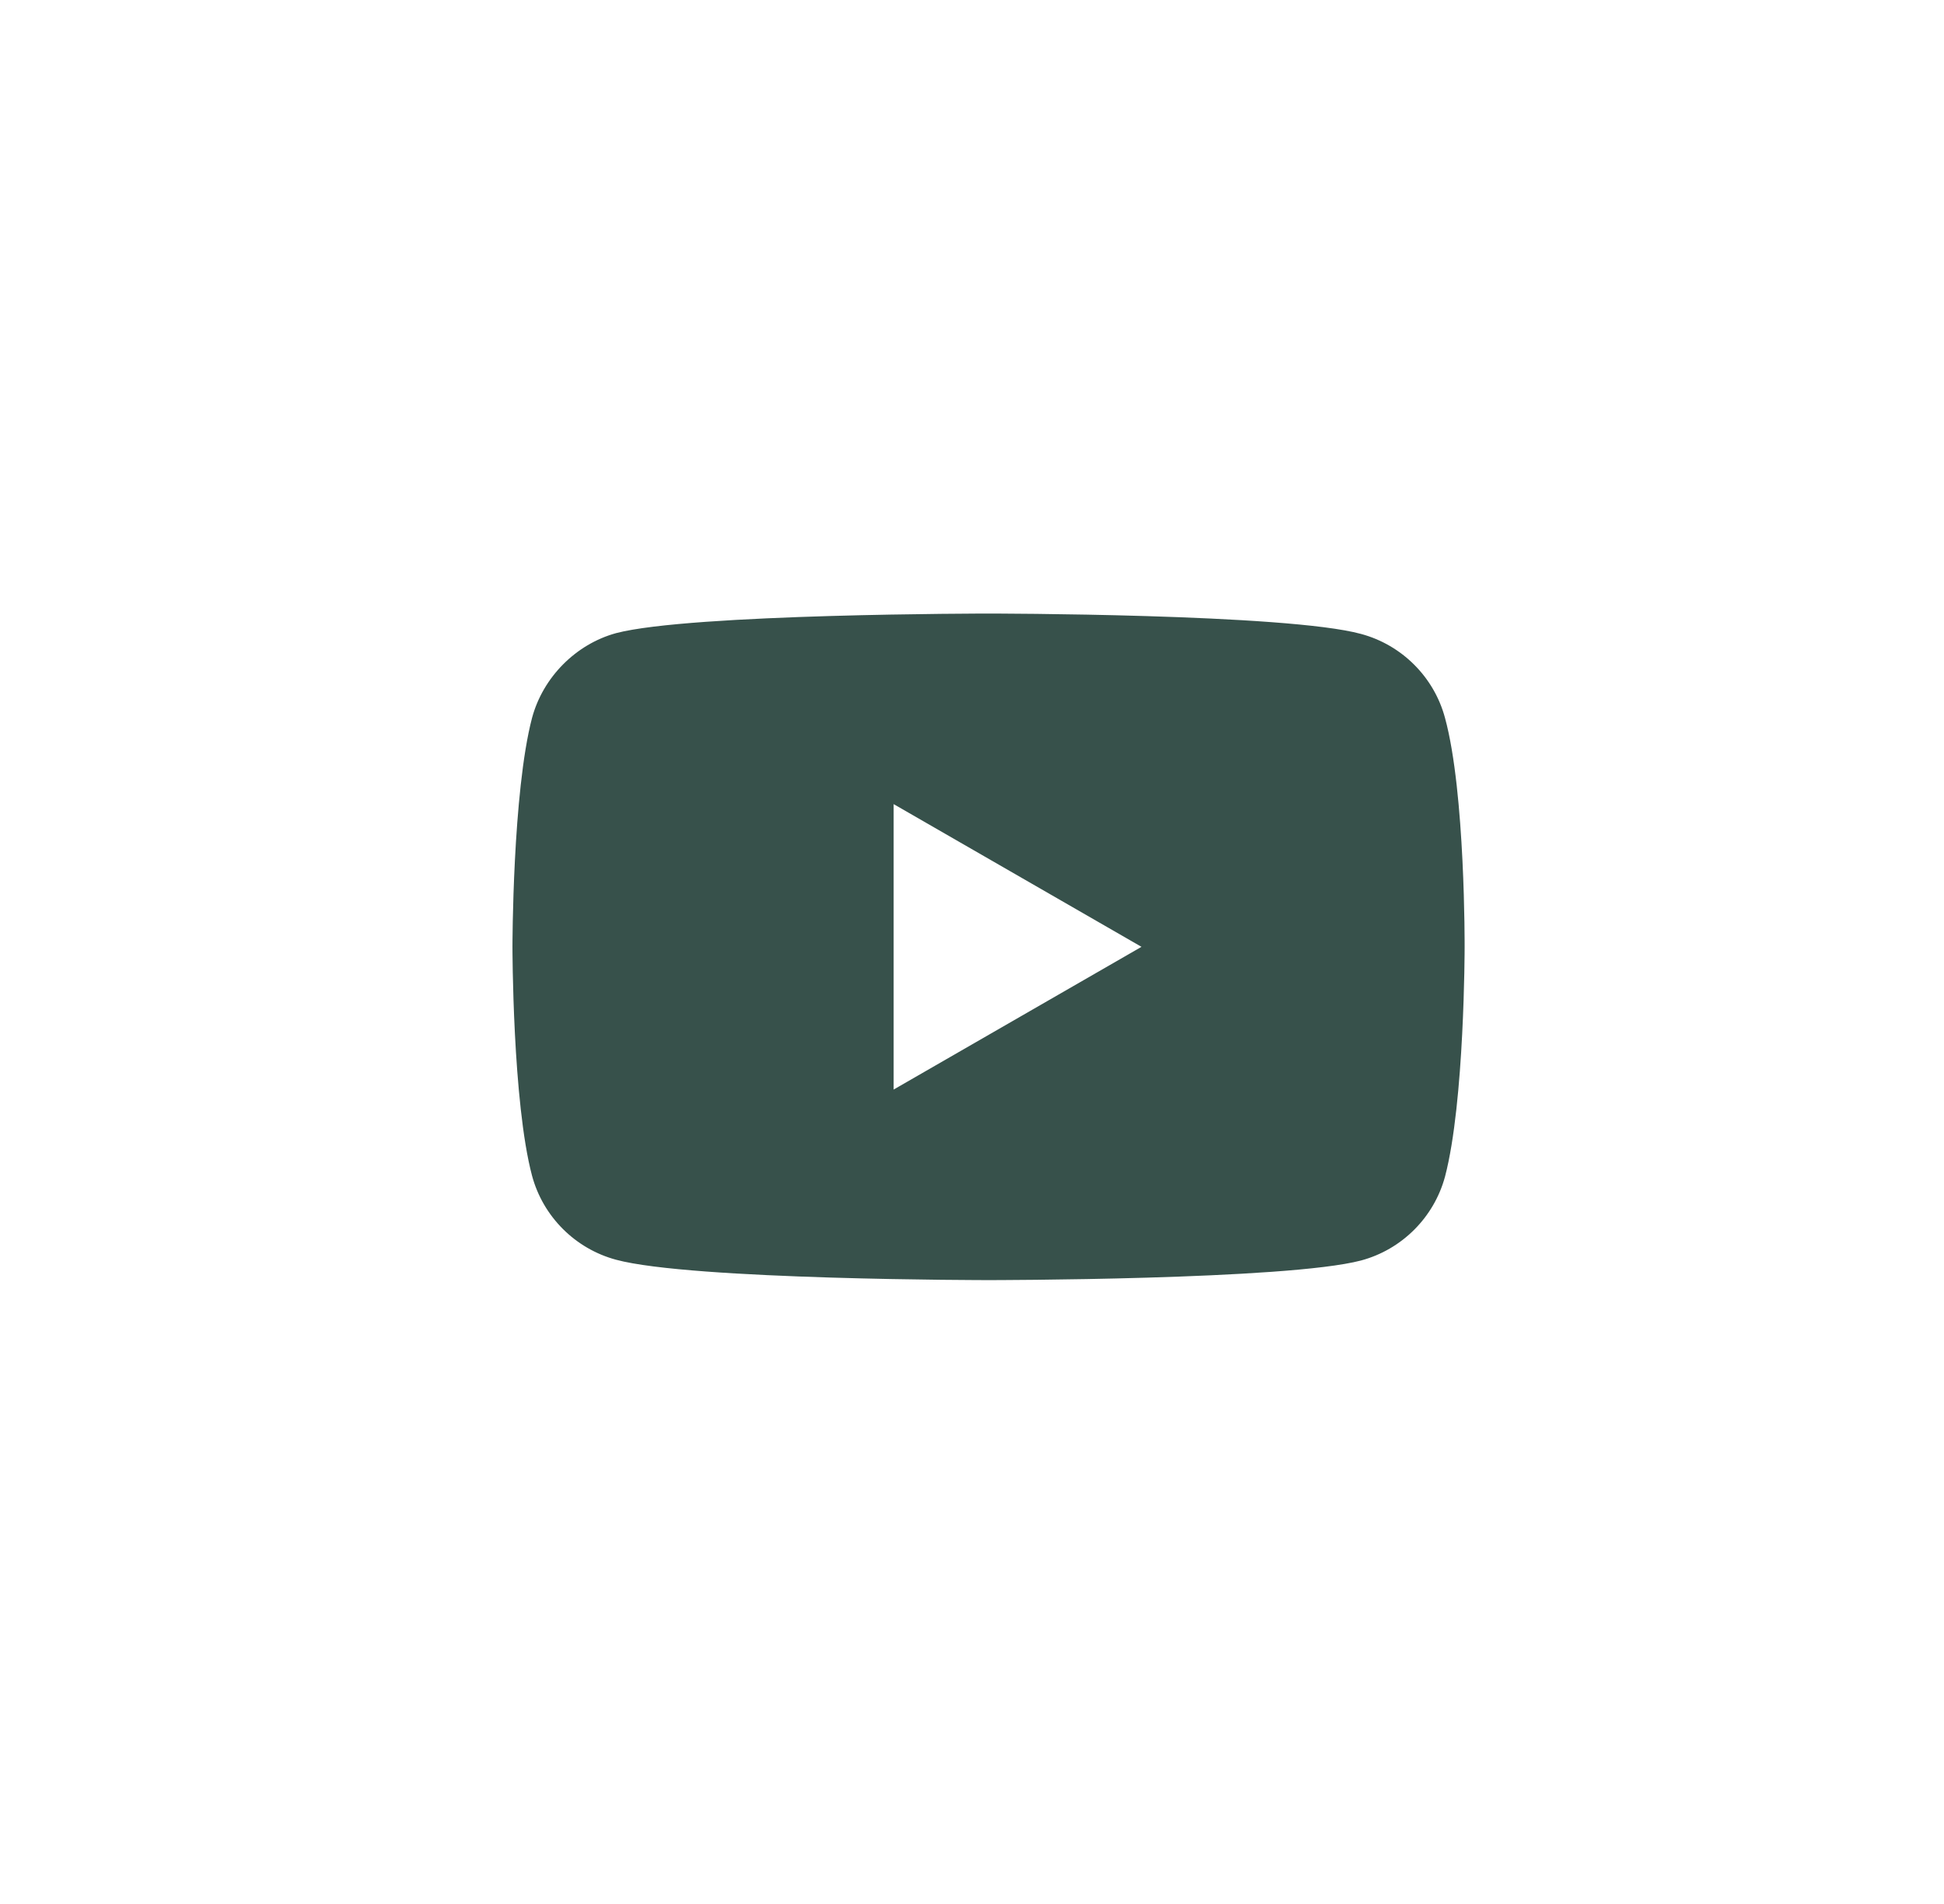
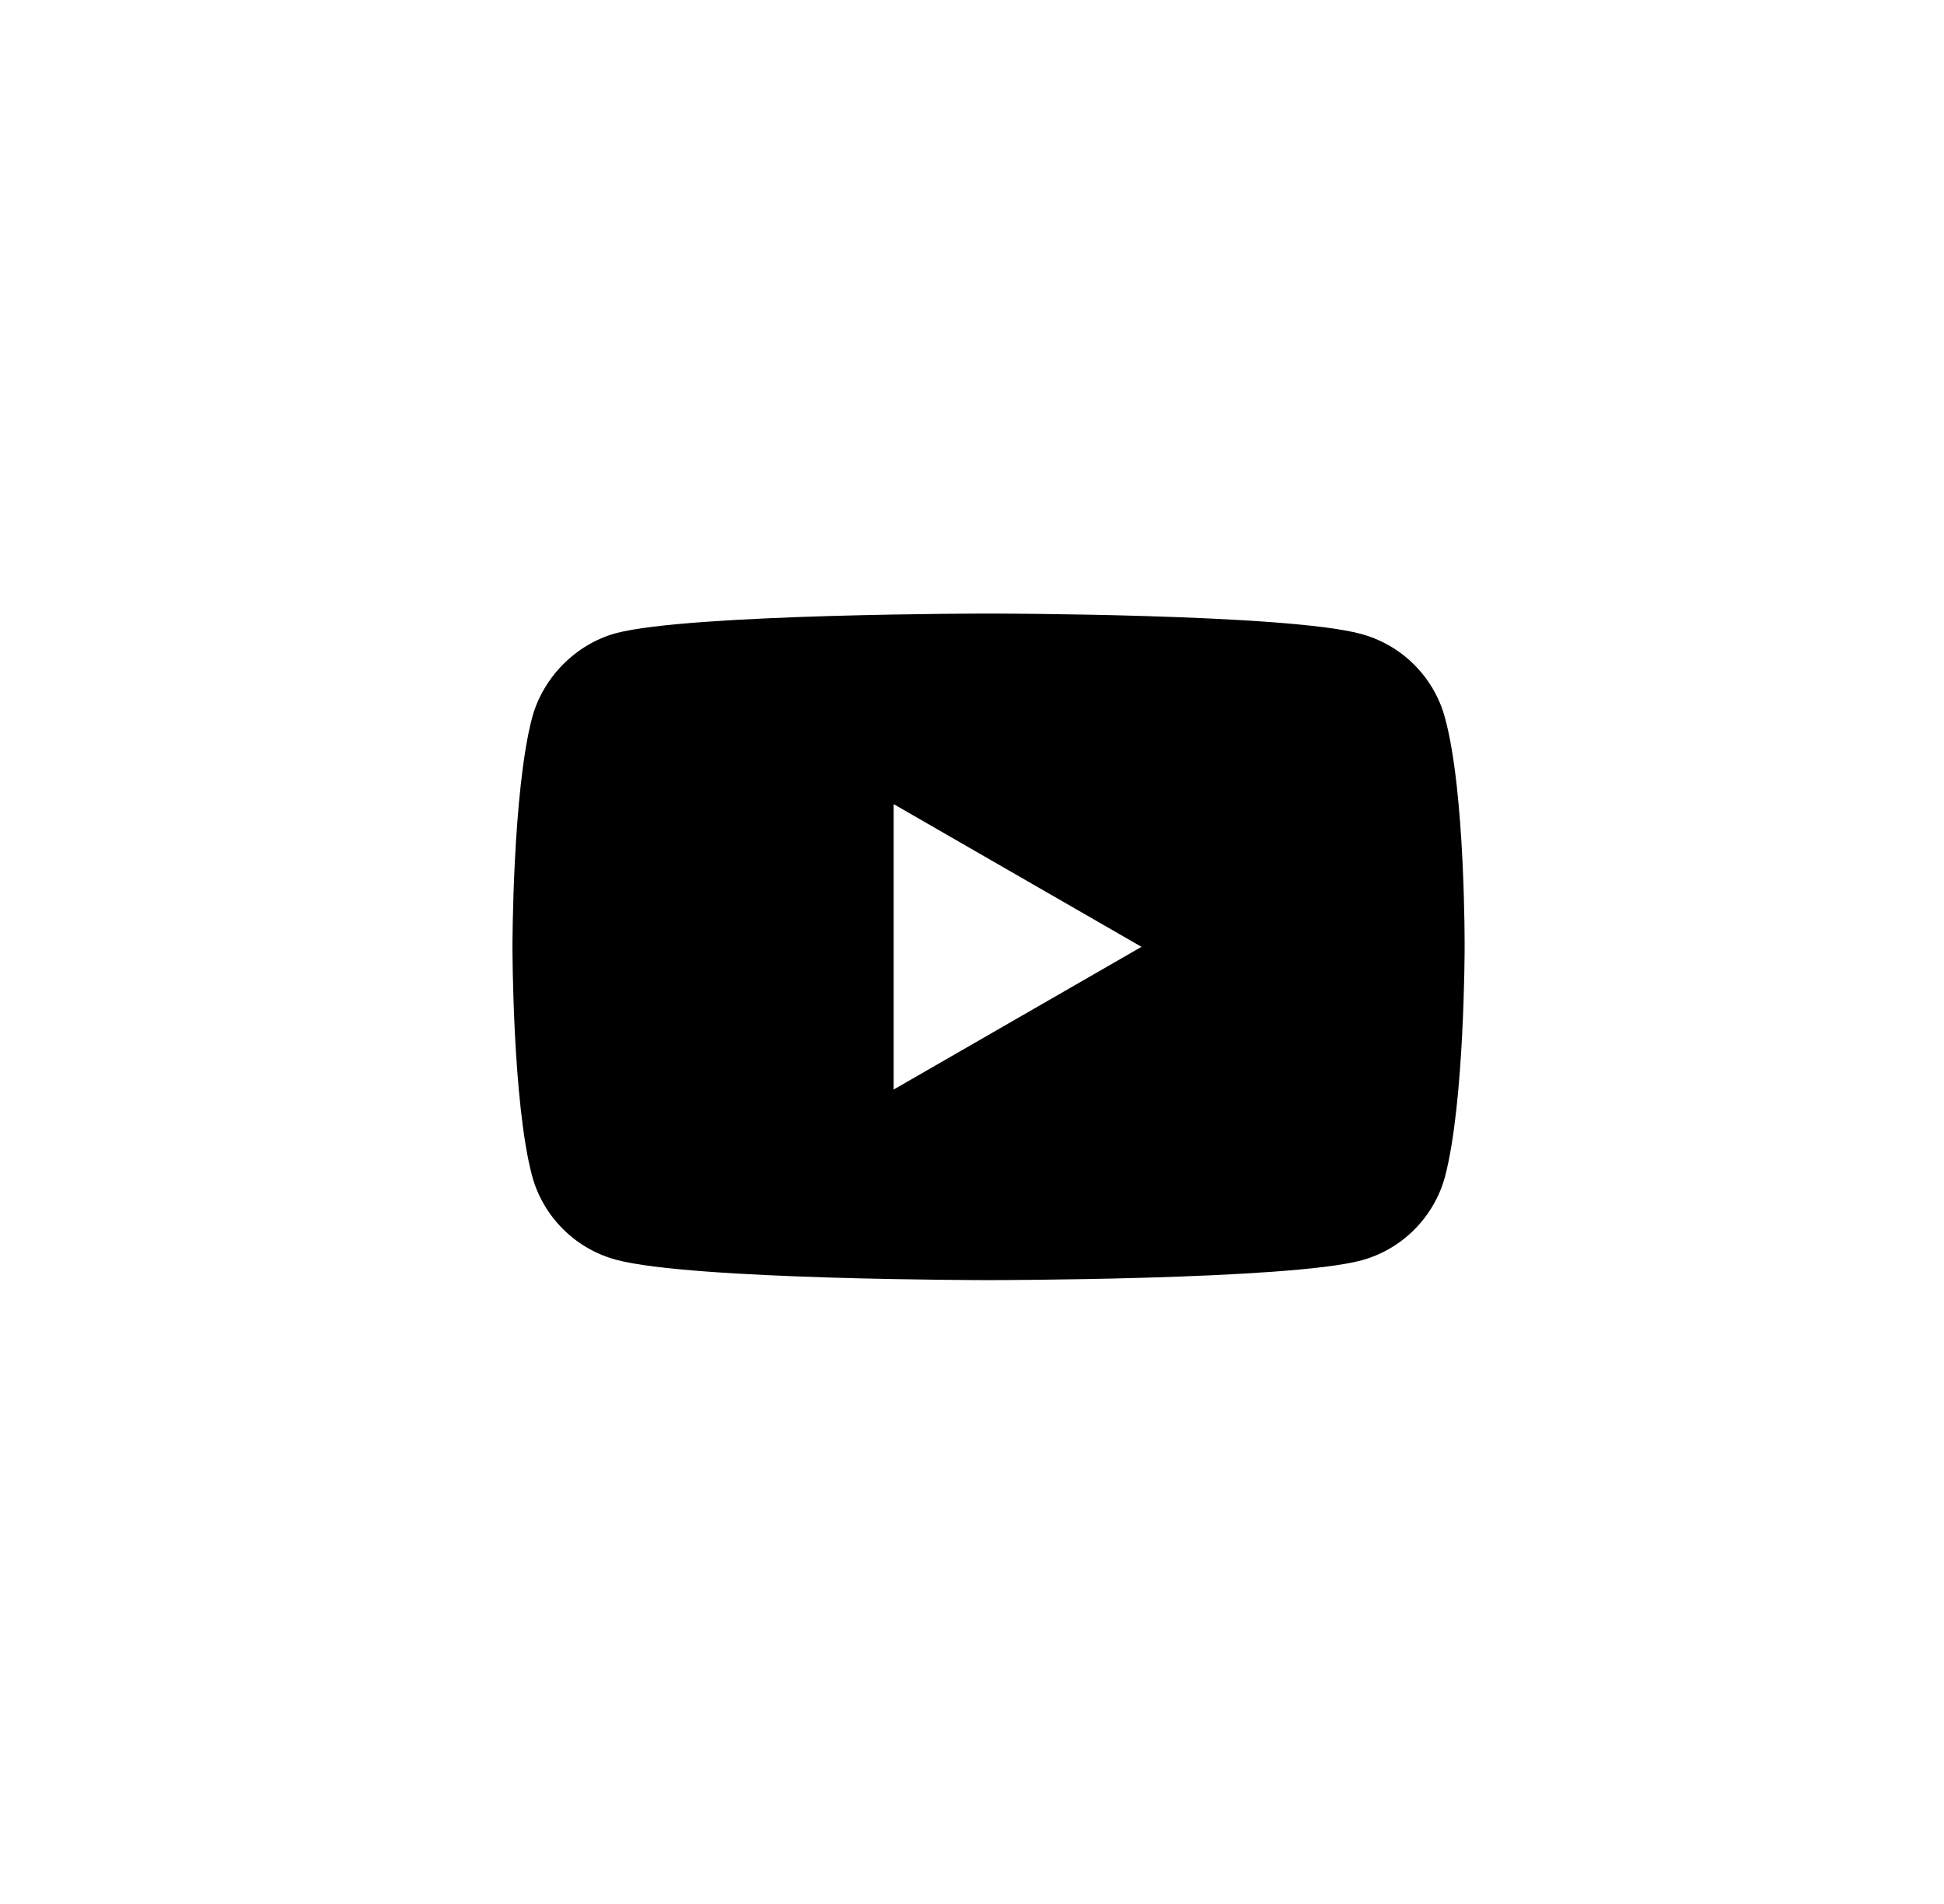
- <svg xmlns="http://www.w3.org/2000/svg" width="49" height="48" viewBox="0 0 49 48" fill="none">
-   <path d="M36.422 18.097C36.146 17.069 35.335 16.259 34.307 15.982C32.429 15.468 24.917 15.468 24.917 15.468C24.917 15.468 17.404 15.468 15.527 15.962C14.518 16.239 13.688 17.069 13.411 18.097C12.917 19.975 12.917 23.87 12.917 23.87C12.917 23.87 12.917 27.784 13.411 29.642C13.688 30.67 14.498 31.481 15.527 31.758C17.424 32.272 24.917 32.272 24.917 32.272C24.917 32.272 32.429 32.272 34.307 31.777C35.335 31.501 36.146 30.69 36.423 29.662C36.917 27.784 36.917 23.89 36.917 23.89C36.917 23.89 36.937 19.975 36.422 18.097ZM22.525 27.468V20.272L28.772 23.87L22.525 27.468Z" fill="#37514B" />
+ <svg xmlns="http://www.w3.org/2000/svg" width="49" height="48" viewBox="0 0 49 48">
+   <path d="M36.422 18.097C36.146 17.069 35.335 16.259 34.307 15.982C32.429 15.468 24.917 15.468 24.917 15.468C24.917 15.468 17.404 15.468 15.527 15.962C14.518 16.239 13.688 17.069 13.411 18.097C12.917 19.975 12.917 23.87 12.917 23.87C12.917 23.87 12.917 27.784 13.411 29.642C13.688 30.67 14.498 31.481 15.527 31.758C17.424 32.272 24.917 32.272 24.917 32.272C24.917 32.272 32.429 32.272 34.307 31.777C35.335 31.501 36.146 30.69 36.423 29.662C36.917 27.784 36.917 23.89 36.917 23.89C36.917 23.89 36.937 19.975 36.422 18.097ZM22.525 27.468V20.272L28.772 23.87L22.525 27.468Z" />
</svg>
